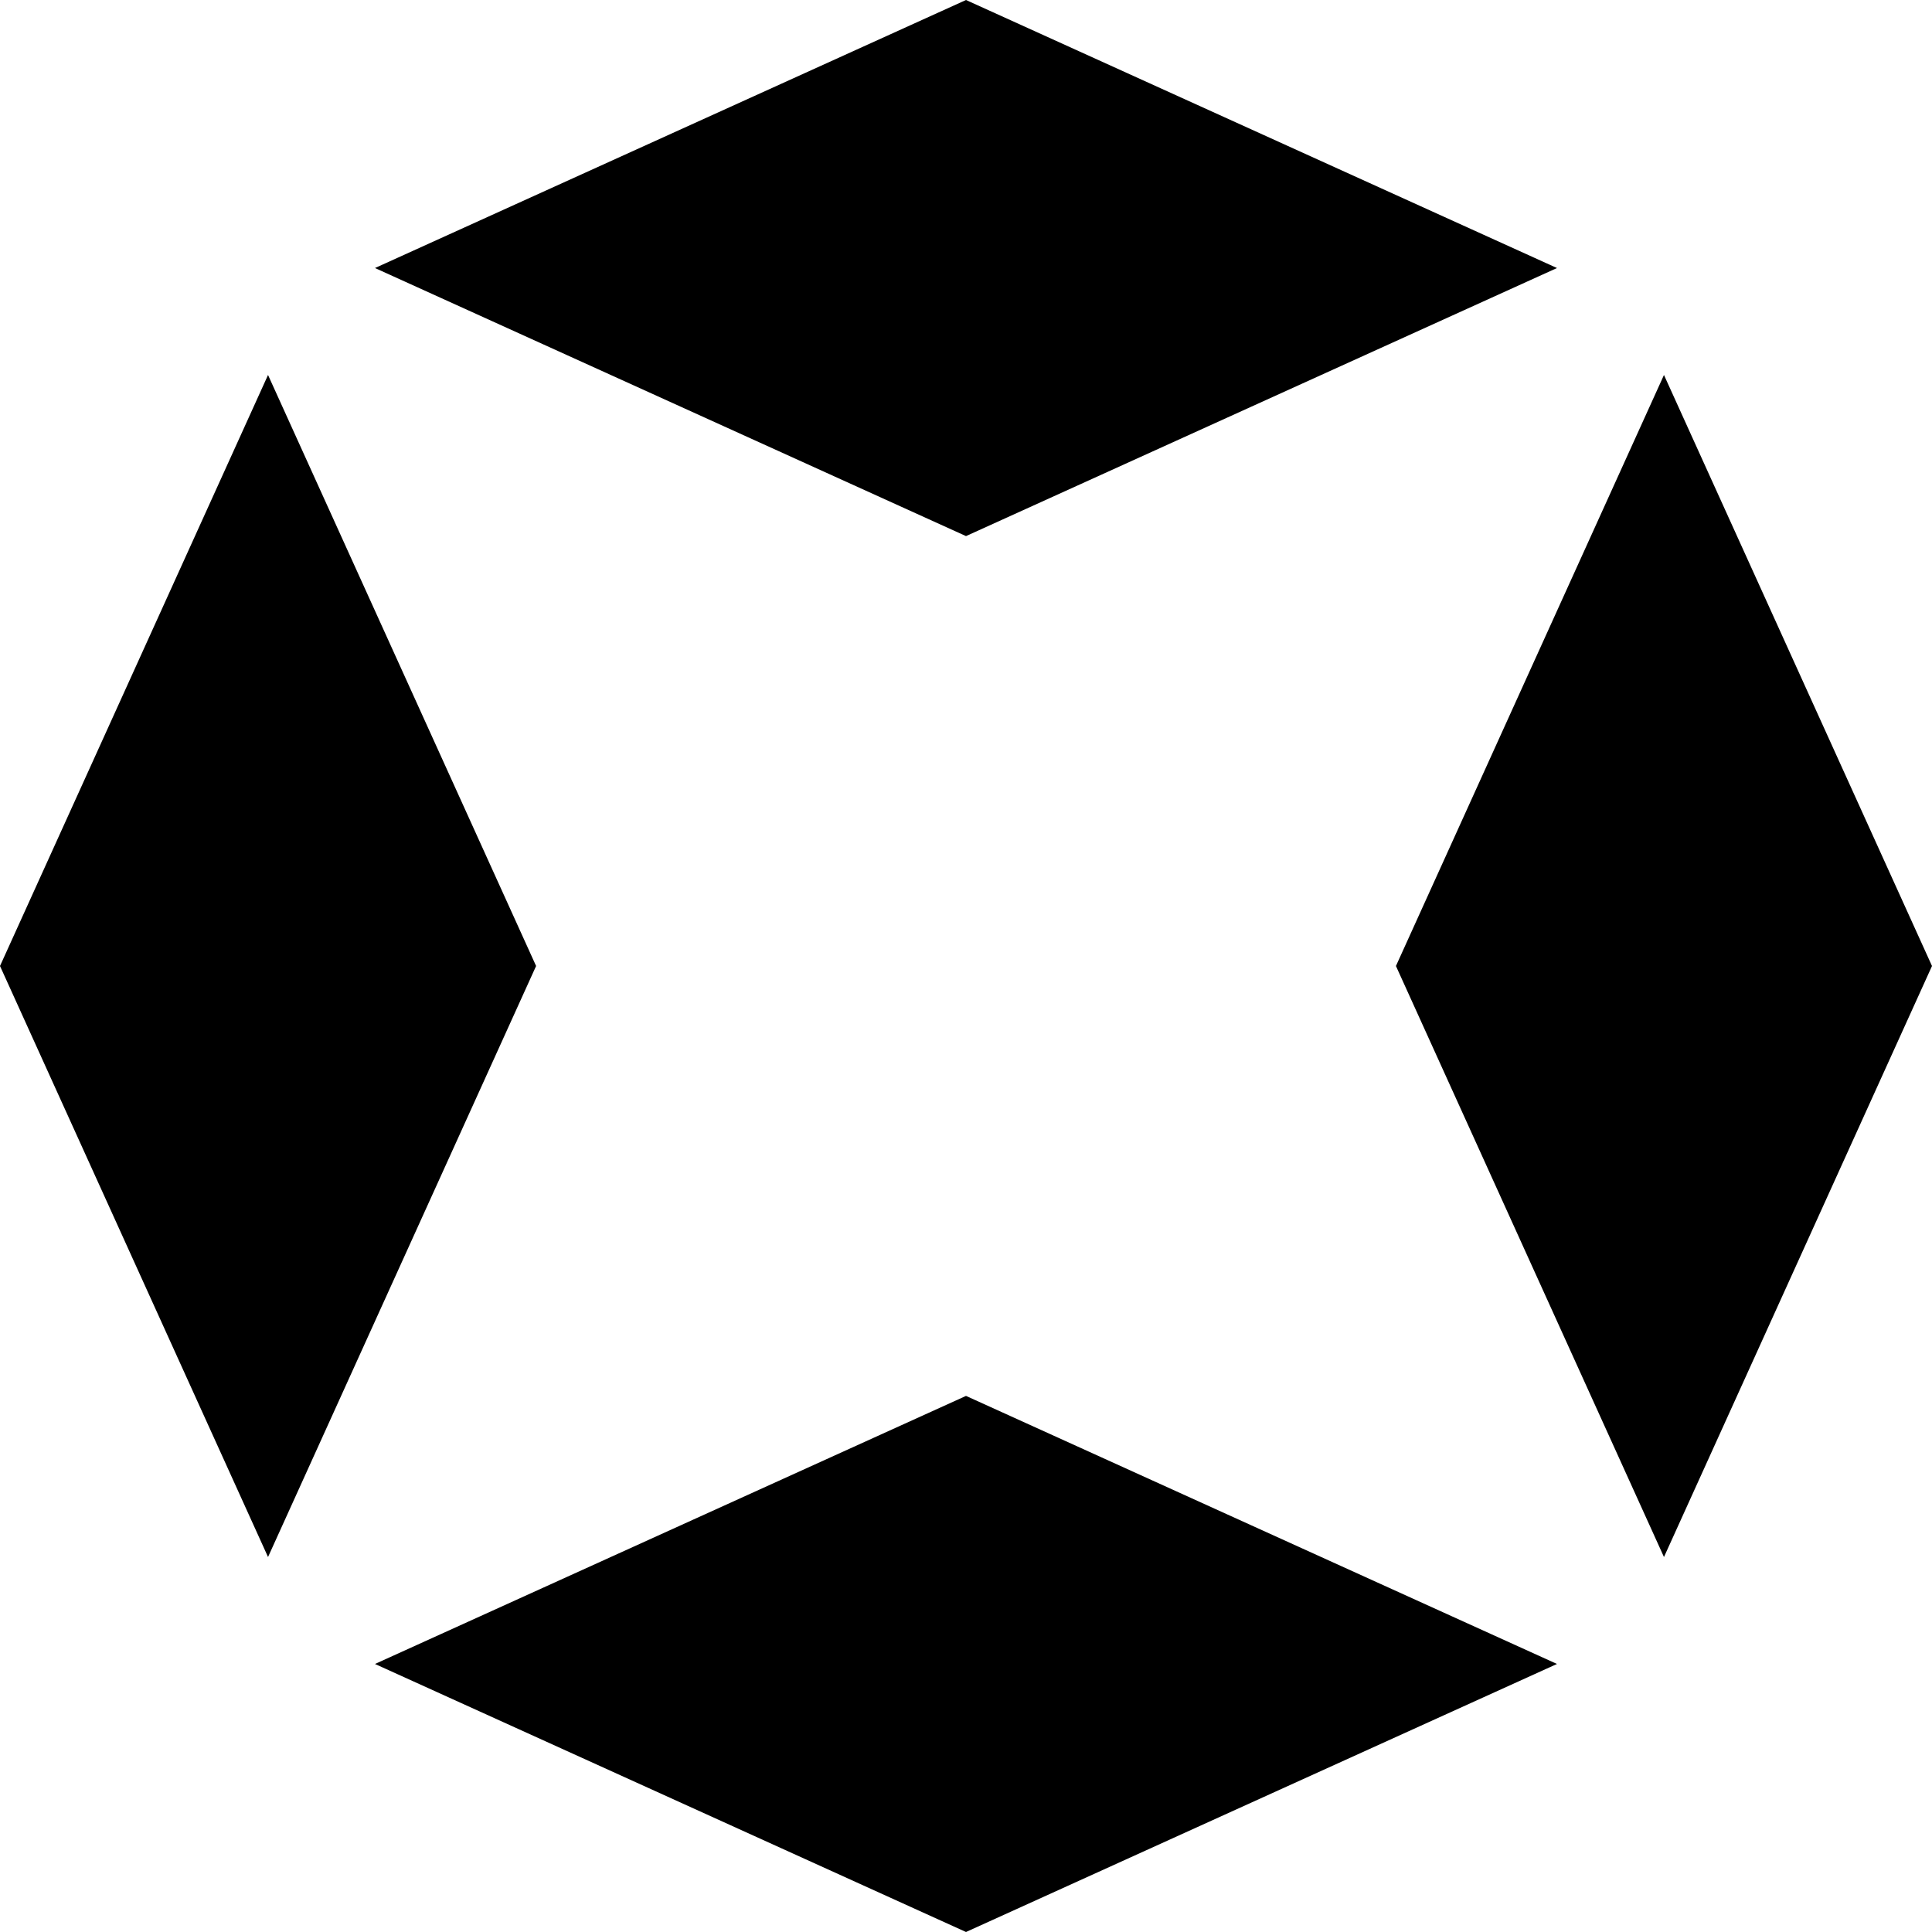
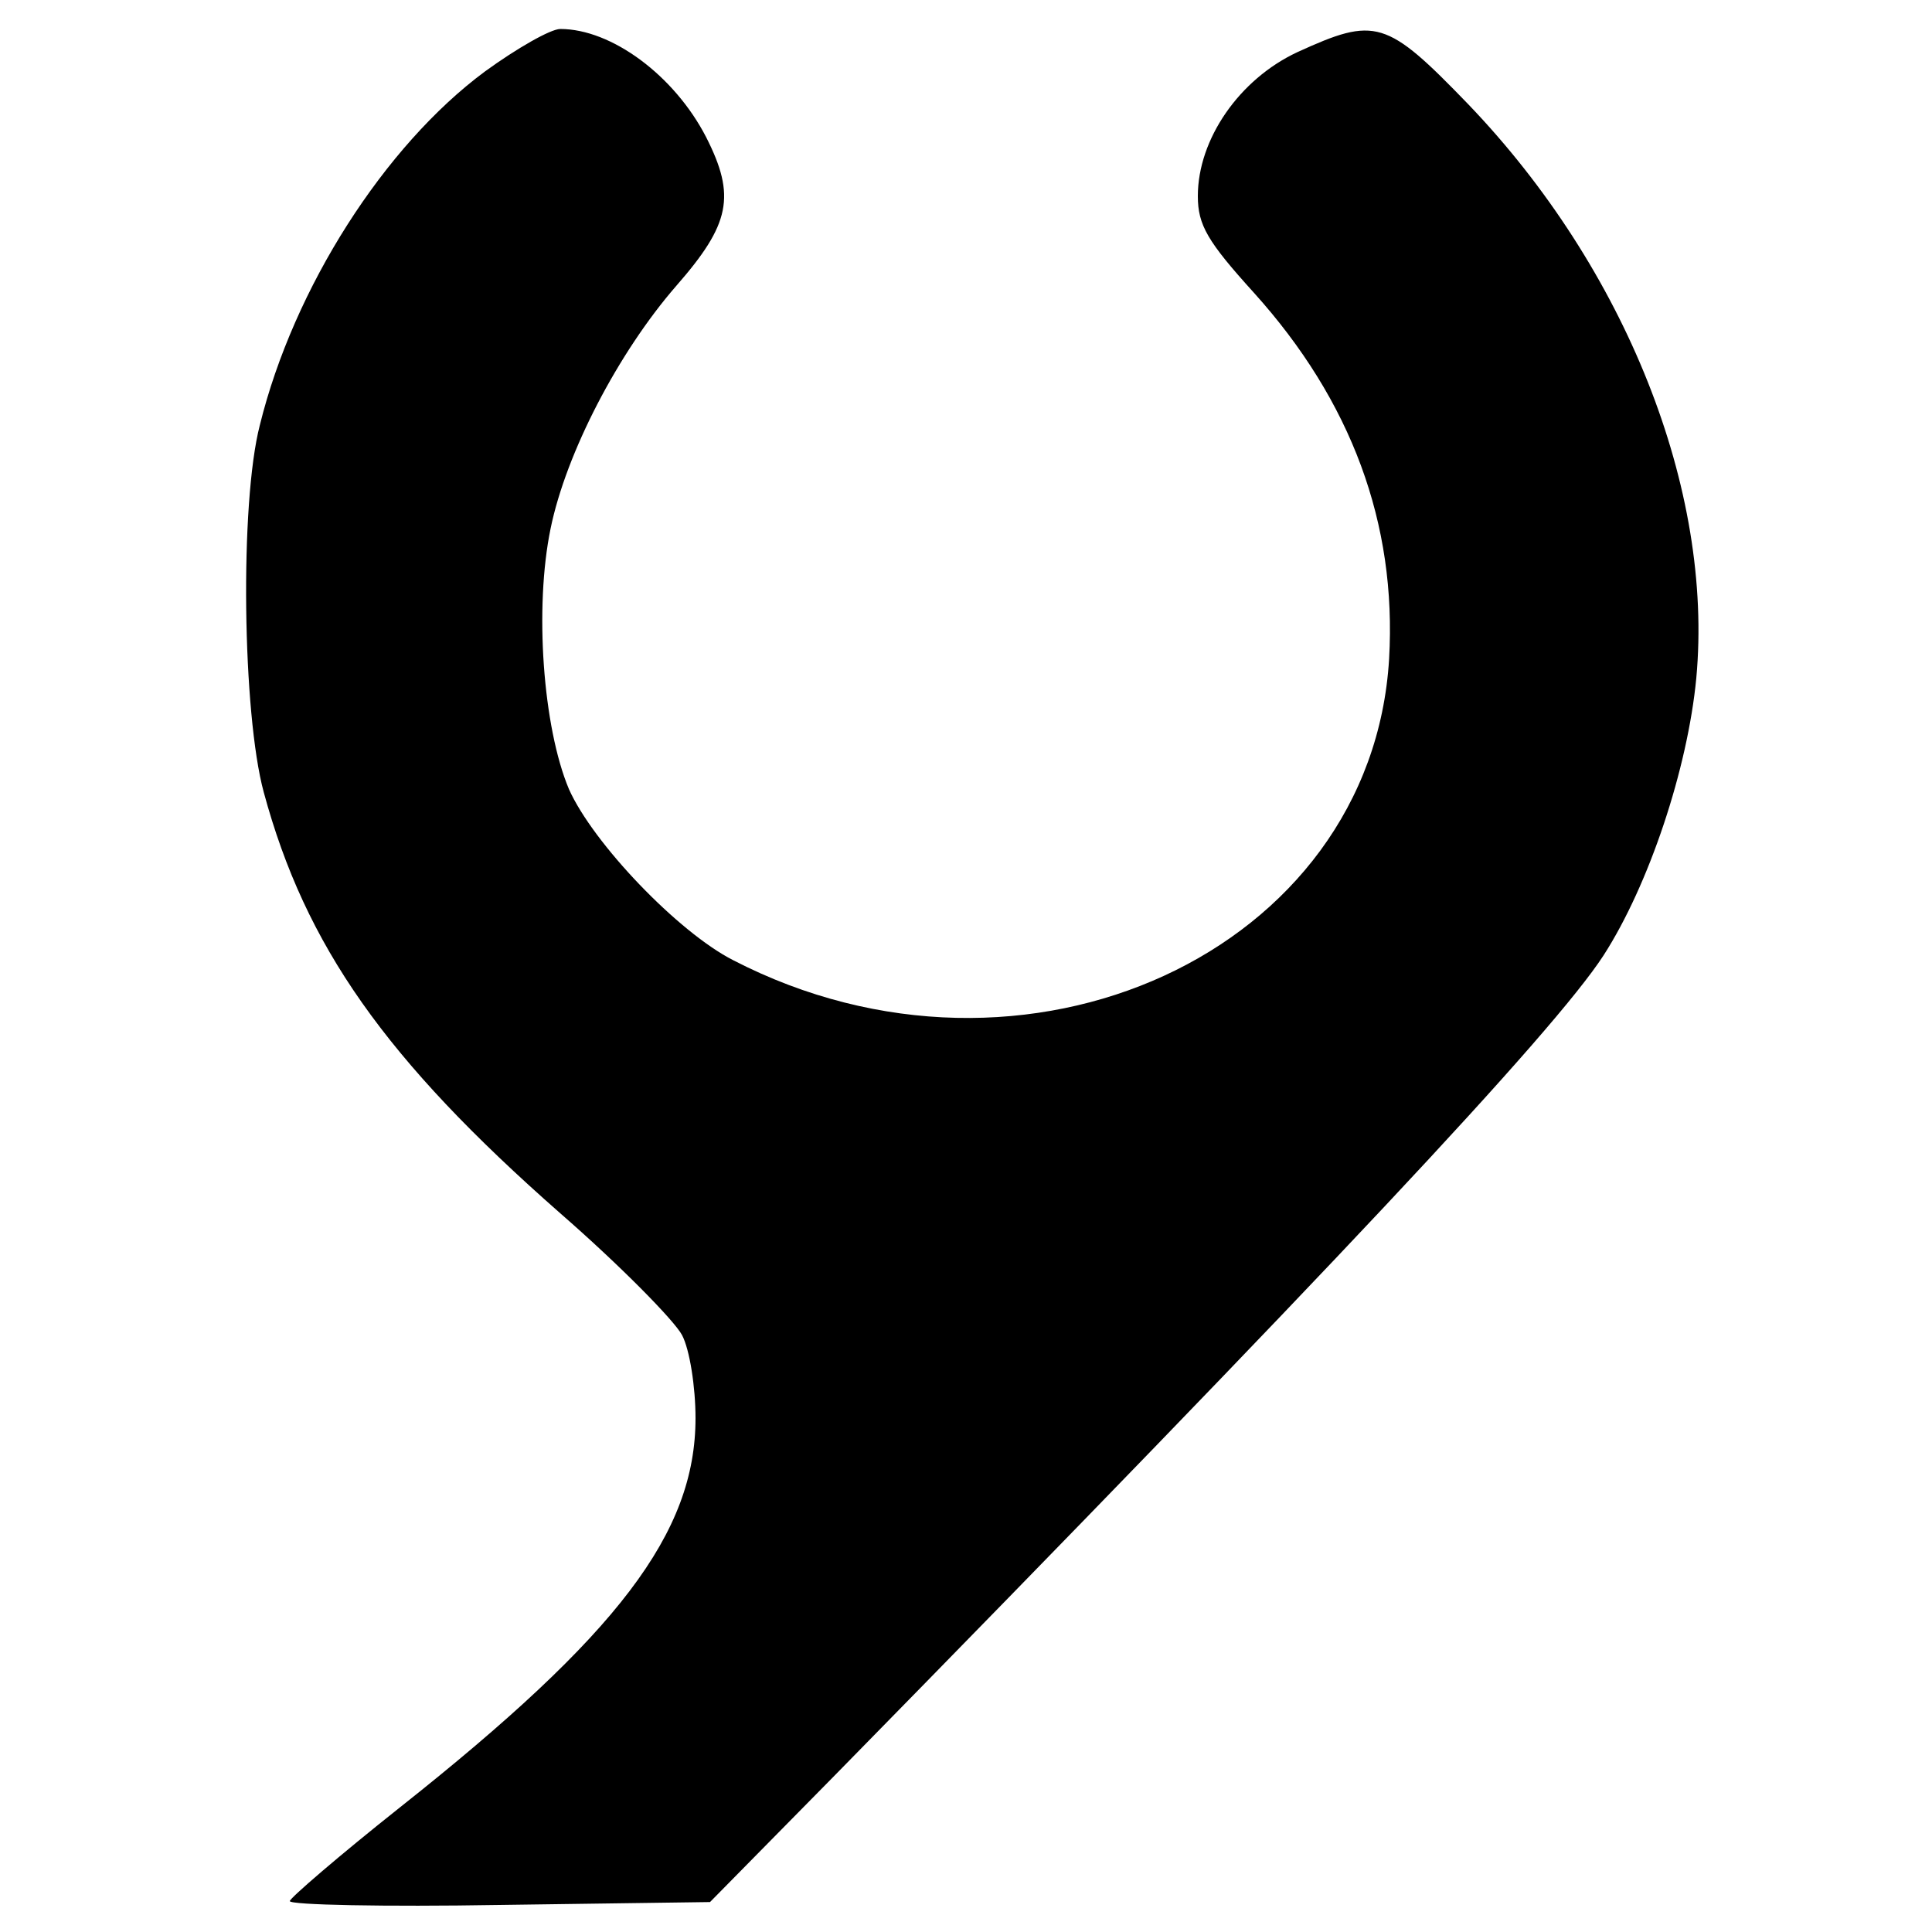
- <svg xmlns="http://www.w3.org/2000/svg" viewBox="0 0 56 56" fill="none">
-   <path fill-rule="evenodd" clip-rule="evenodd" d="M28 0L10.869 7.769L28 15.539L45.13 7.769L28 0ZM28 40.461L10.869 48.231L28 56L45.13 48.231L28 40.461ZM48.231 10.869L56 28L48.231 45.131L40.462 28L48.231 10.869ZM15.539 28L7.769 10.869L0 28L7.769 45.131L15.539 28Z" fill="black" />
+ <svg xmlns="http://www.w3.org/2000/svg" version="1.0" width="200pt" height="200pt" viewBox="0 0 200 200" preserveAspectRatio="xMidYMid meet">
+   <g transform="translate(0,200) scale(0.1,-0.1)" fill="#000000" stroke="none">
+     <path d="M502 1926 c-104 -77 -198 -224 -233 -366 -21 -81 -18 -299 4 -380 43 -159 126 -277 307 -436 62 -54 118 -111 126 -126 8 -15 14 -54 14 -86 0 -119 -80 -224 -306 -403 -63 -50 -114 -94 -114 -97 0 -4 98 -6 217 -4 l218 3 130 132 c508 518 743 768 795 848 47 73 87 193 96 287 18 195 -73 424 -236 594 -85 88 -96 91 -177 54 -60 -28 -103 -90 -103 -149 0 -30 10 -47 58 -100 101 -112 148 -239 140 -379 -18 -303 -377 -468 -679 -312 -57 29 -145 121 -170 177 -27 64 -36 188 -19 270 16 78 70 182 130 251 56 64 62 93 31 154 -33 64 -98 112 -151 112 -10 0 -45 -20 -78 -44z" />
+   </g>
</svg>
